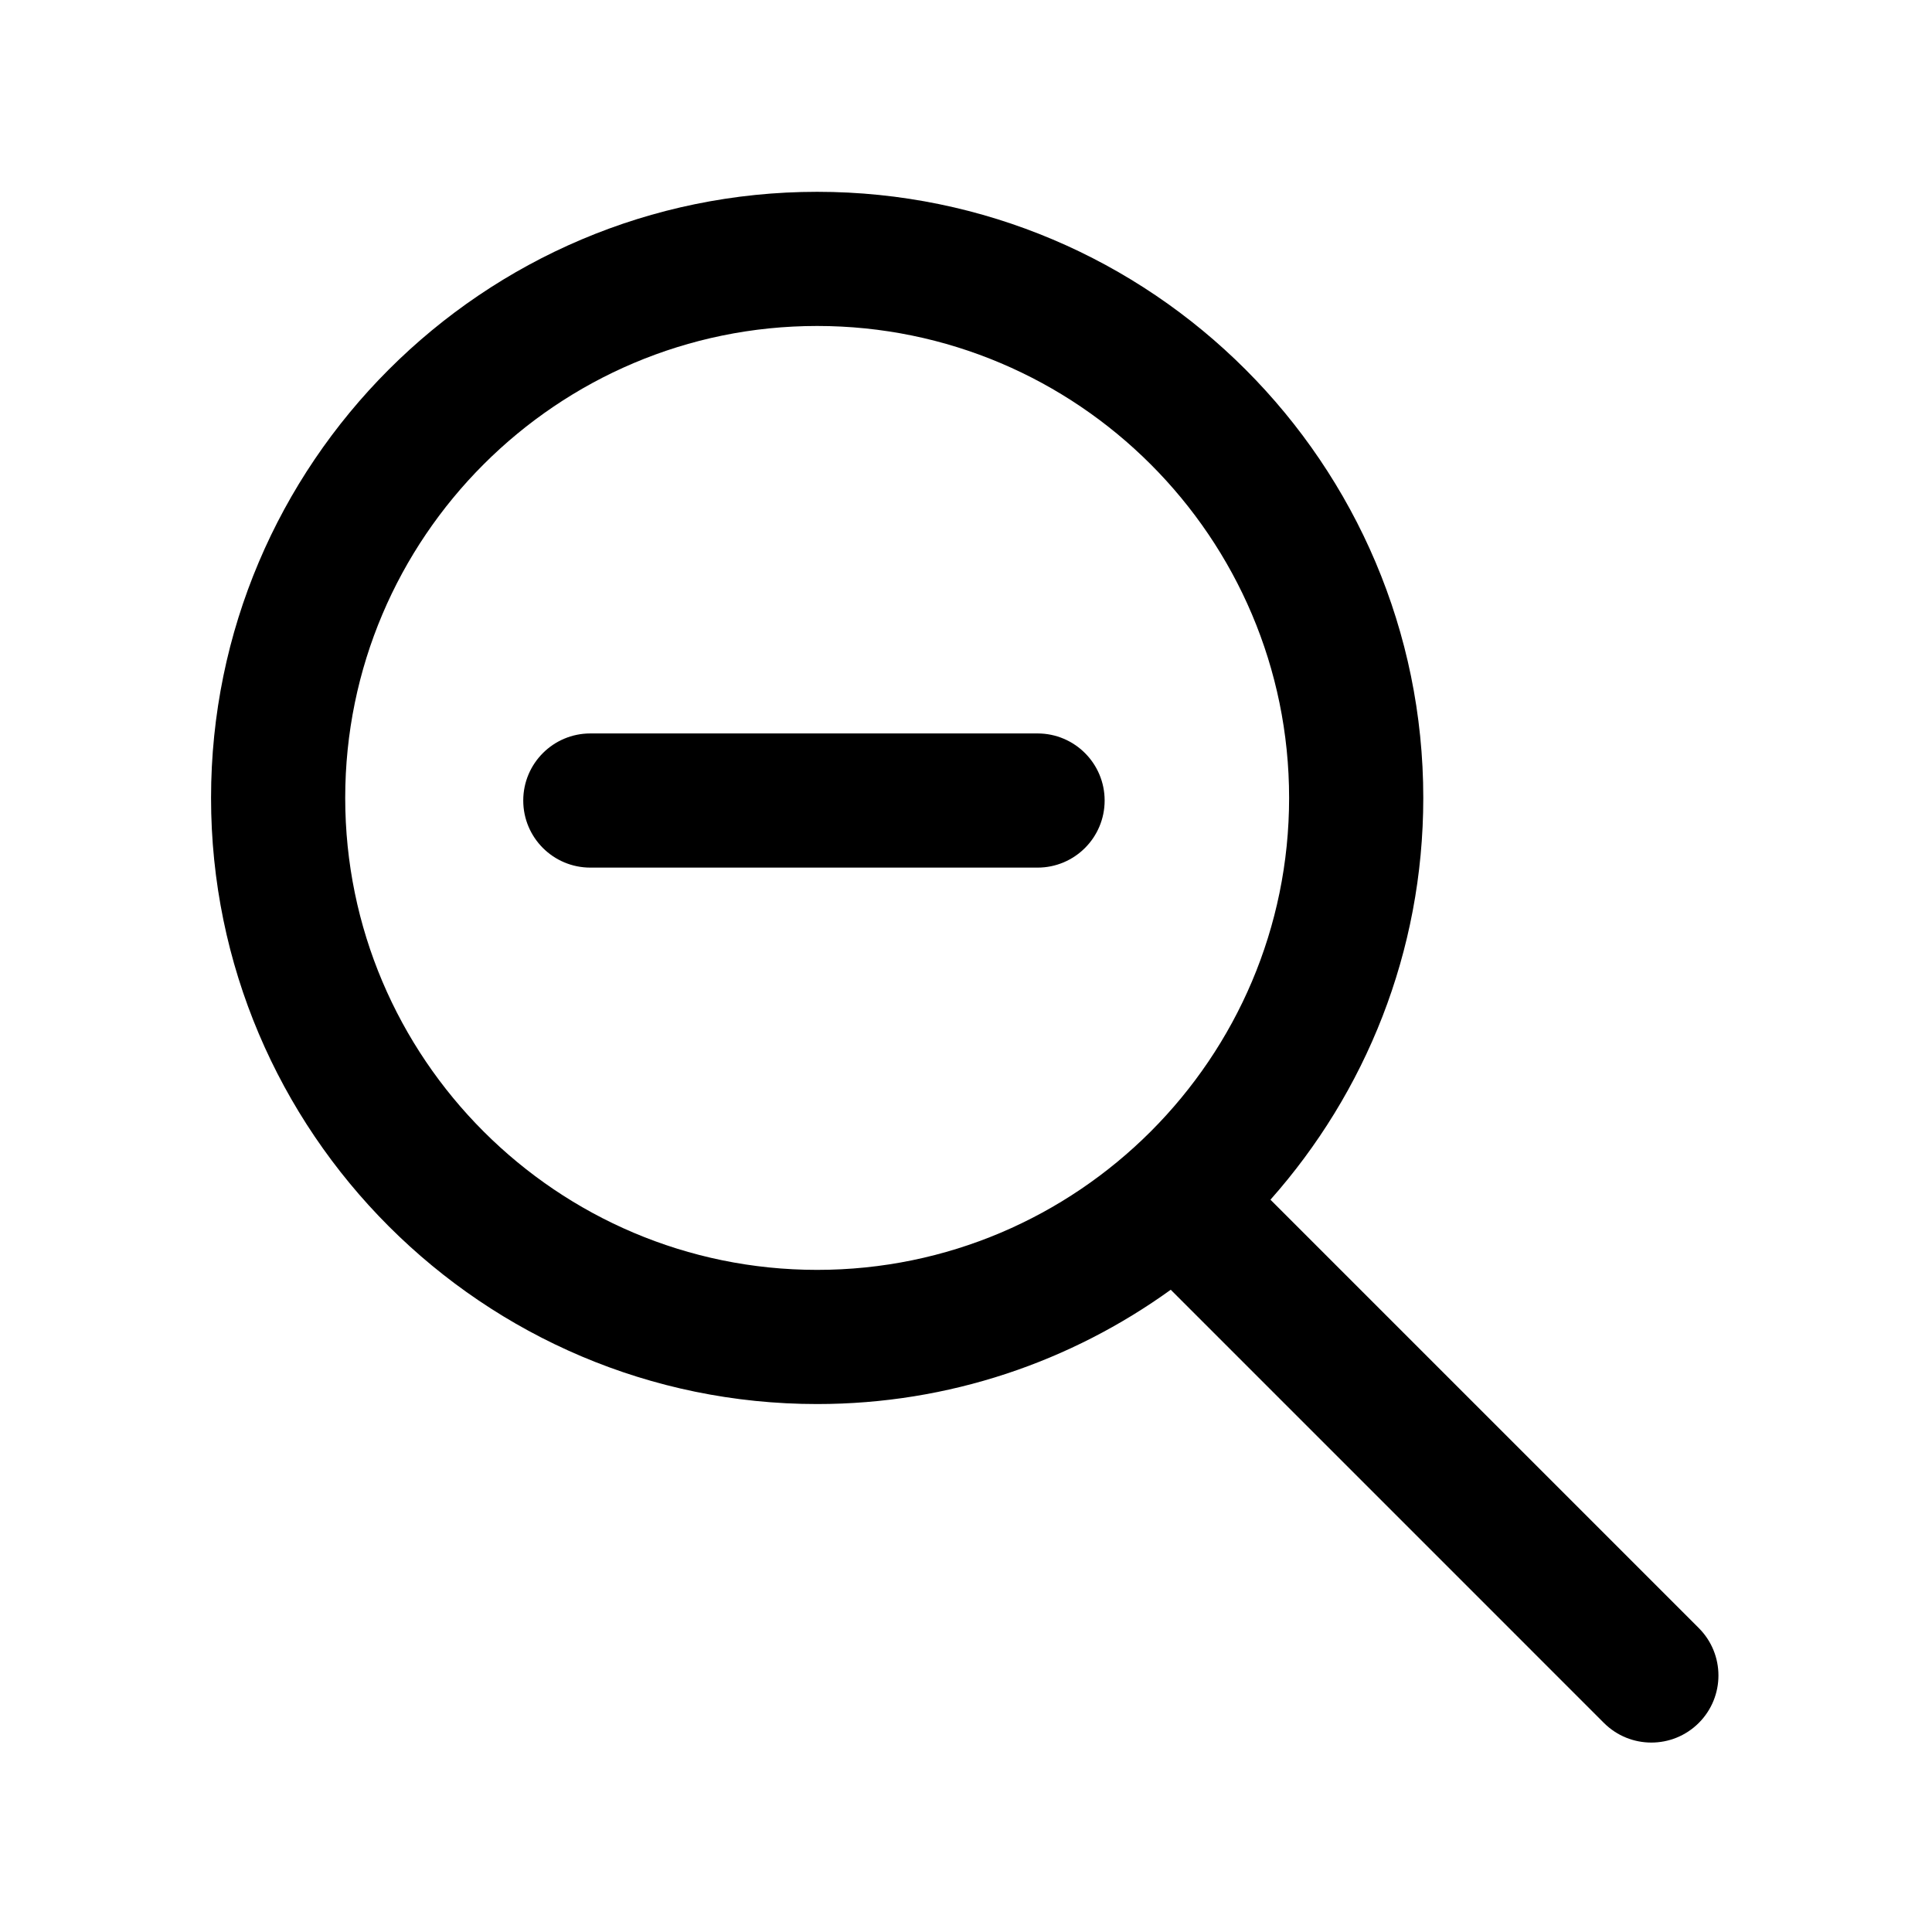
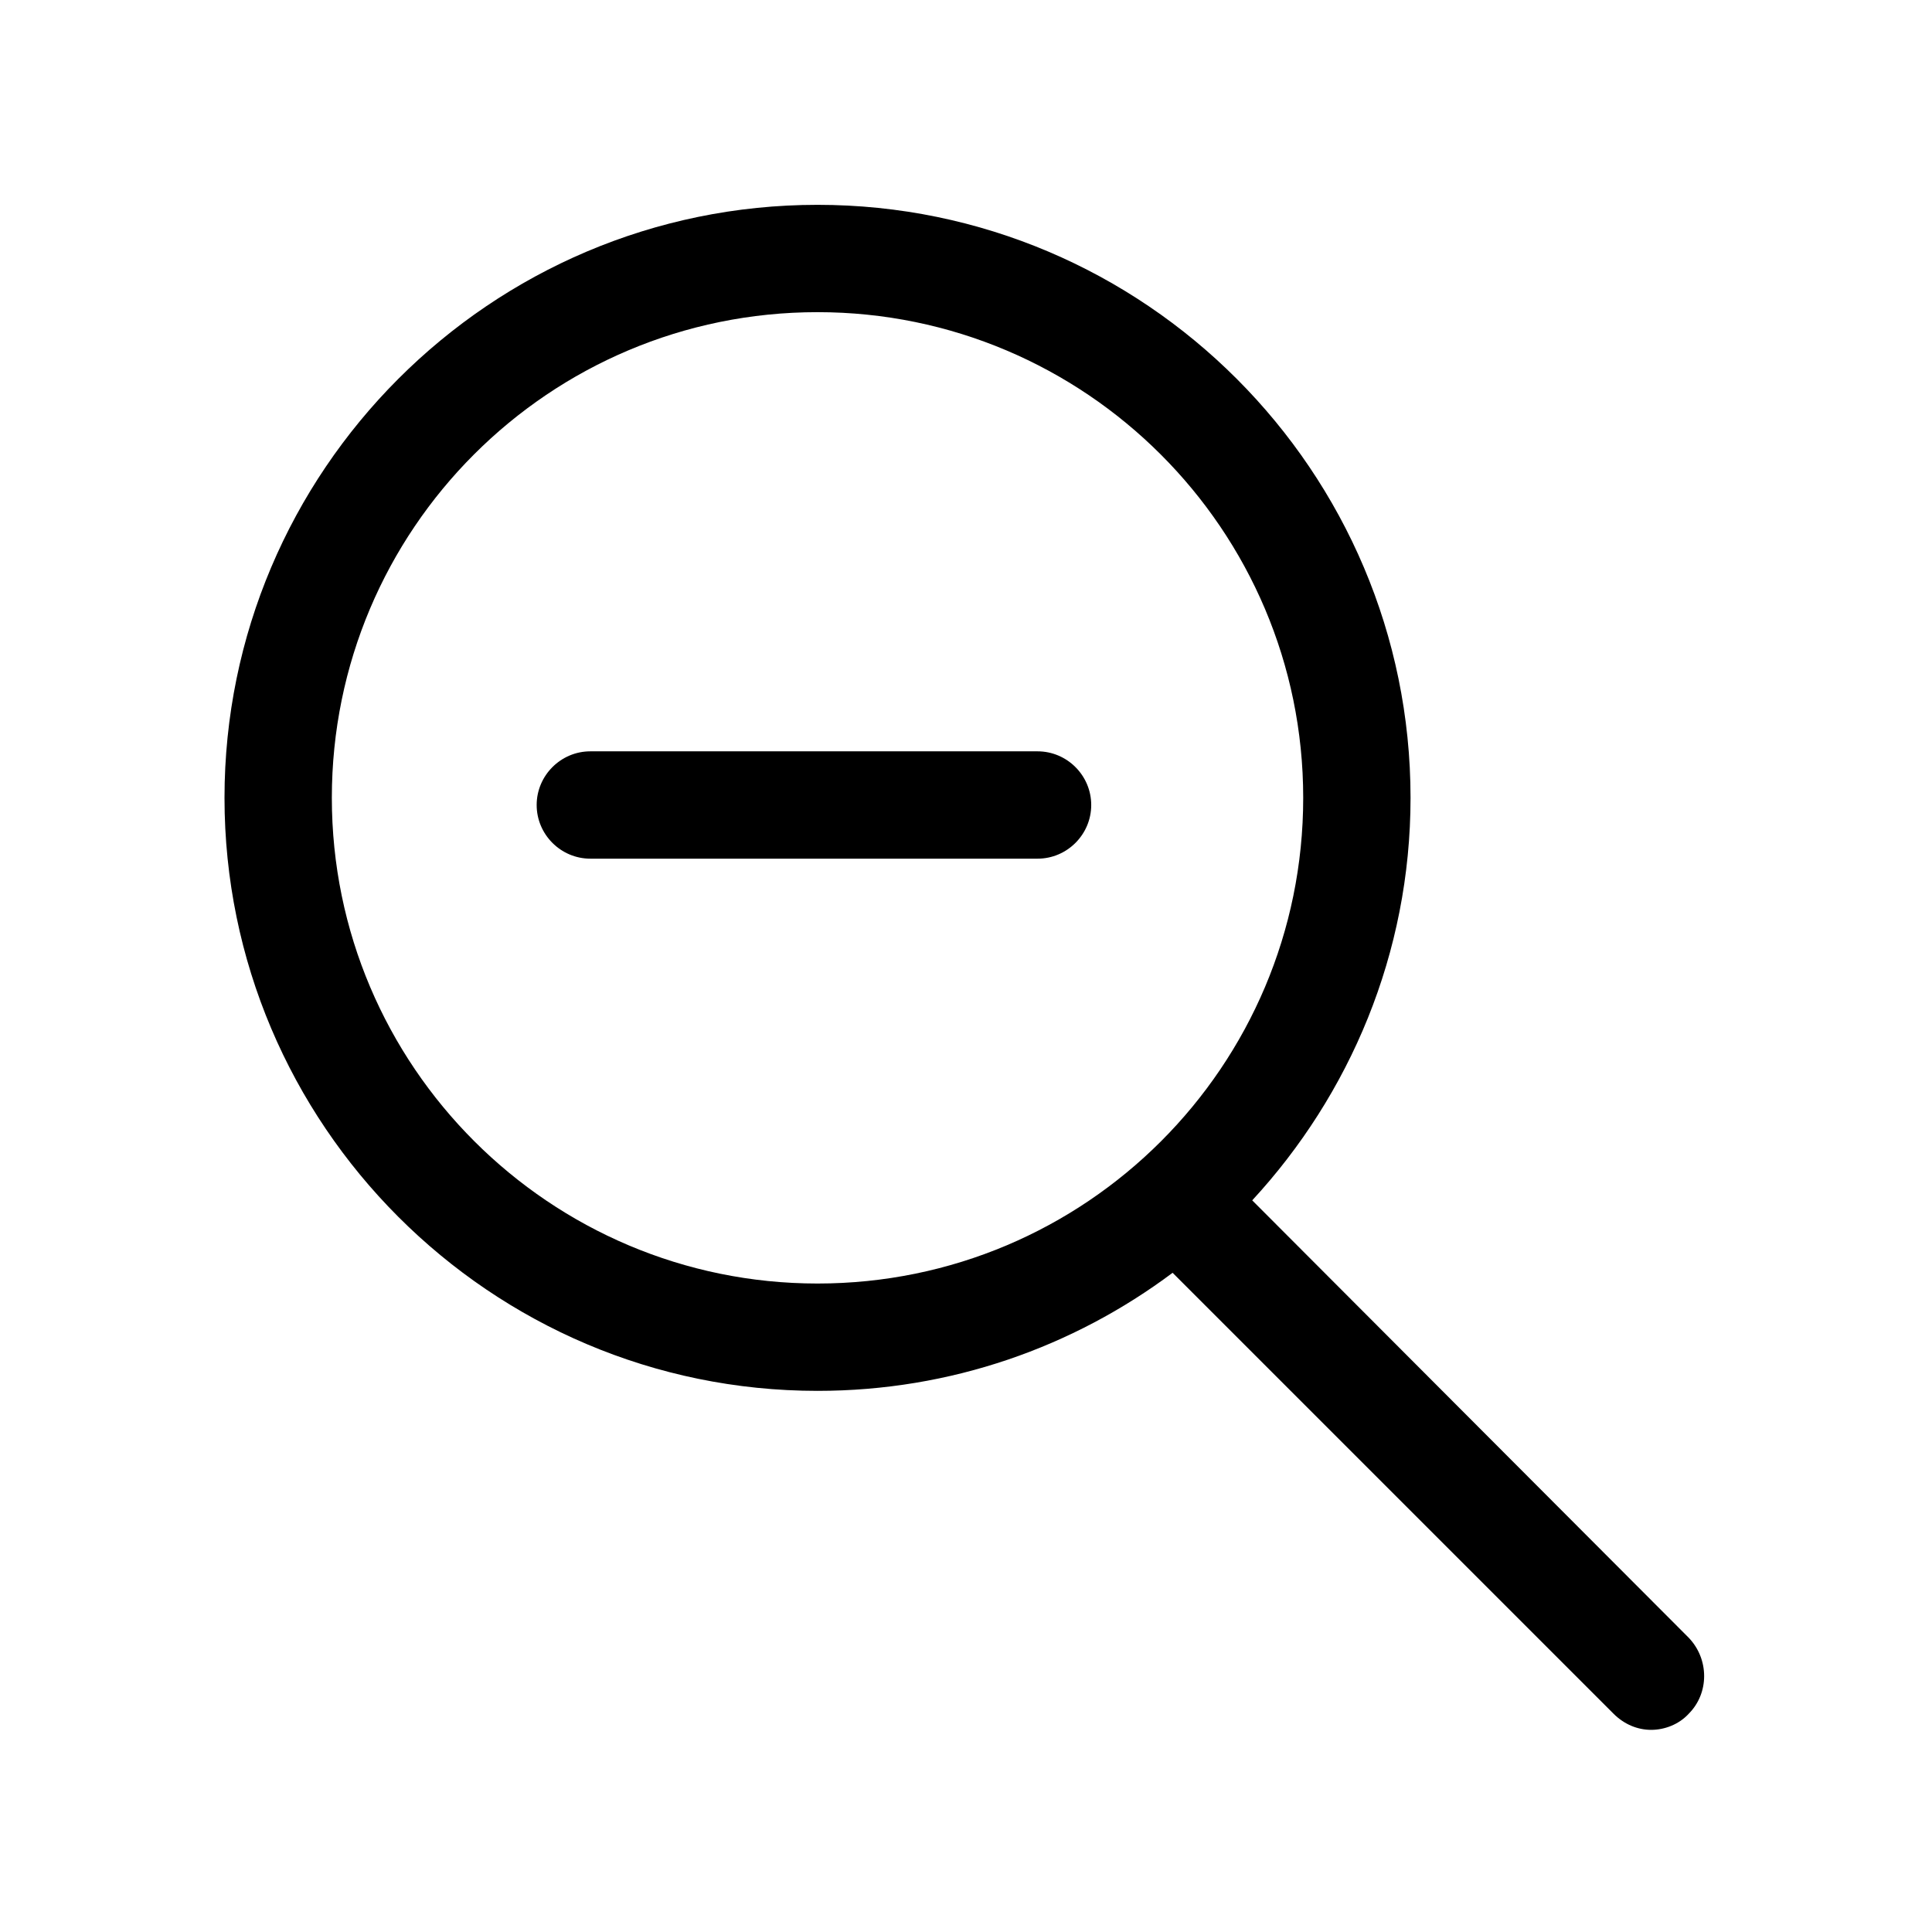
- <svg xmlns="http://www.w3.org/2000/svg" version="1.1" id="Layer_1" x="0px" y="0px" width="216px" height="216px" viewBox="0 0 216 216" style="enable-background:new 0 0 216 216;" xml:space="preserve">
-   <path d="M91.359,156.974c14.746,0,28.396-4.749,39.532-12.778l48.428,48.429c1.465,1.464,3.384,2.196,5.304,2.196  c1.919,0,3.839-0.732,5.304-2.196c2.929-2.93,2.929-7.678,0-10.607l-47.889-47.89c10.619-11.967,17.087-27.698,17.087-44.918  c0-37.365-30.399-67.765-67.765-67.765S23.596,51.844,23.596,89.209S53.994,156.974,91.359,156.974z M91.359,36.444  c29.095,0,52.765,23.67,52.765,52.765s-23.67,52.765-52.765,52.765c-29.094,0-52.764-23.67-52.764-52.765  S62.266,36.444,91.359,36.444z" />
-   <path d="M66,97h50c4.143,0,7.5-3.357,7.5-7.5S120.143,82,116,82H66c-4.143,0-7.5,3.357-7.5,7.5S61.857,97,66,97z" />
+ <svg xmlns="http://www.w3.org/2000/svg" version="1.1" id="Layer_1" x="0px" y="0px" viewBox="0 0 216 216" enable-background="new 0 0 216 216" xml:space="preserve">
+   <g>
+     <path d="M91.4,155.5c14.9,0,28.6-4.9,39.7-13.2l49.3,49.3c1.2,1.2,2.7,1.8,4.2,1.8c1.5,0,3.1-0.6,4.2-1.8c2.3-2.3,2.3-6.1,0-8.5   L140,134.2c10.9-11.8,17.7-27.6,17.7-45c0-36.5-29.7-66.3-66.3-66.3S25.1,52.7,25.1,89.2S54.8,155.5,91.4,155.5z M91.4,34.9   c29.9,0,54.3,24.3,54.3,54.3s-24.3,54.3-54.3,54.3c-29.9,0-54.3-24.3-54.3-54.3S61.4,34.9,91.4,34.9z" />
+     <path d="M66,96h50c3.3,0,6-2.7,6-6s-2.7-6-6-6H66c-3.3,0-6,2.7-6,6S62.7,96,66,96z" />
+   </g>
</svg>
